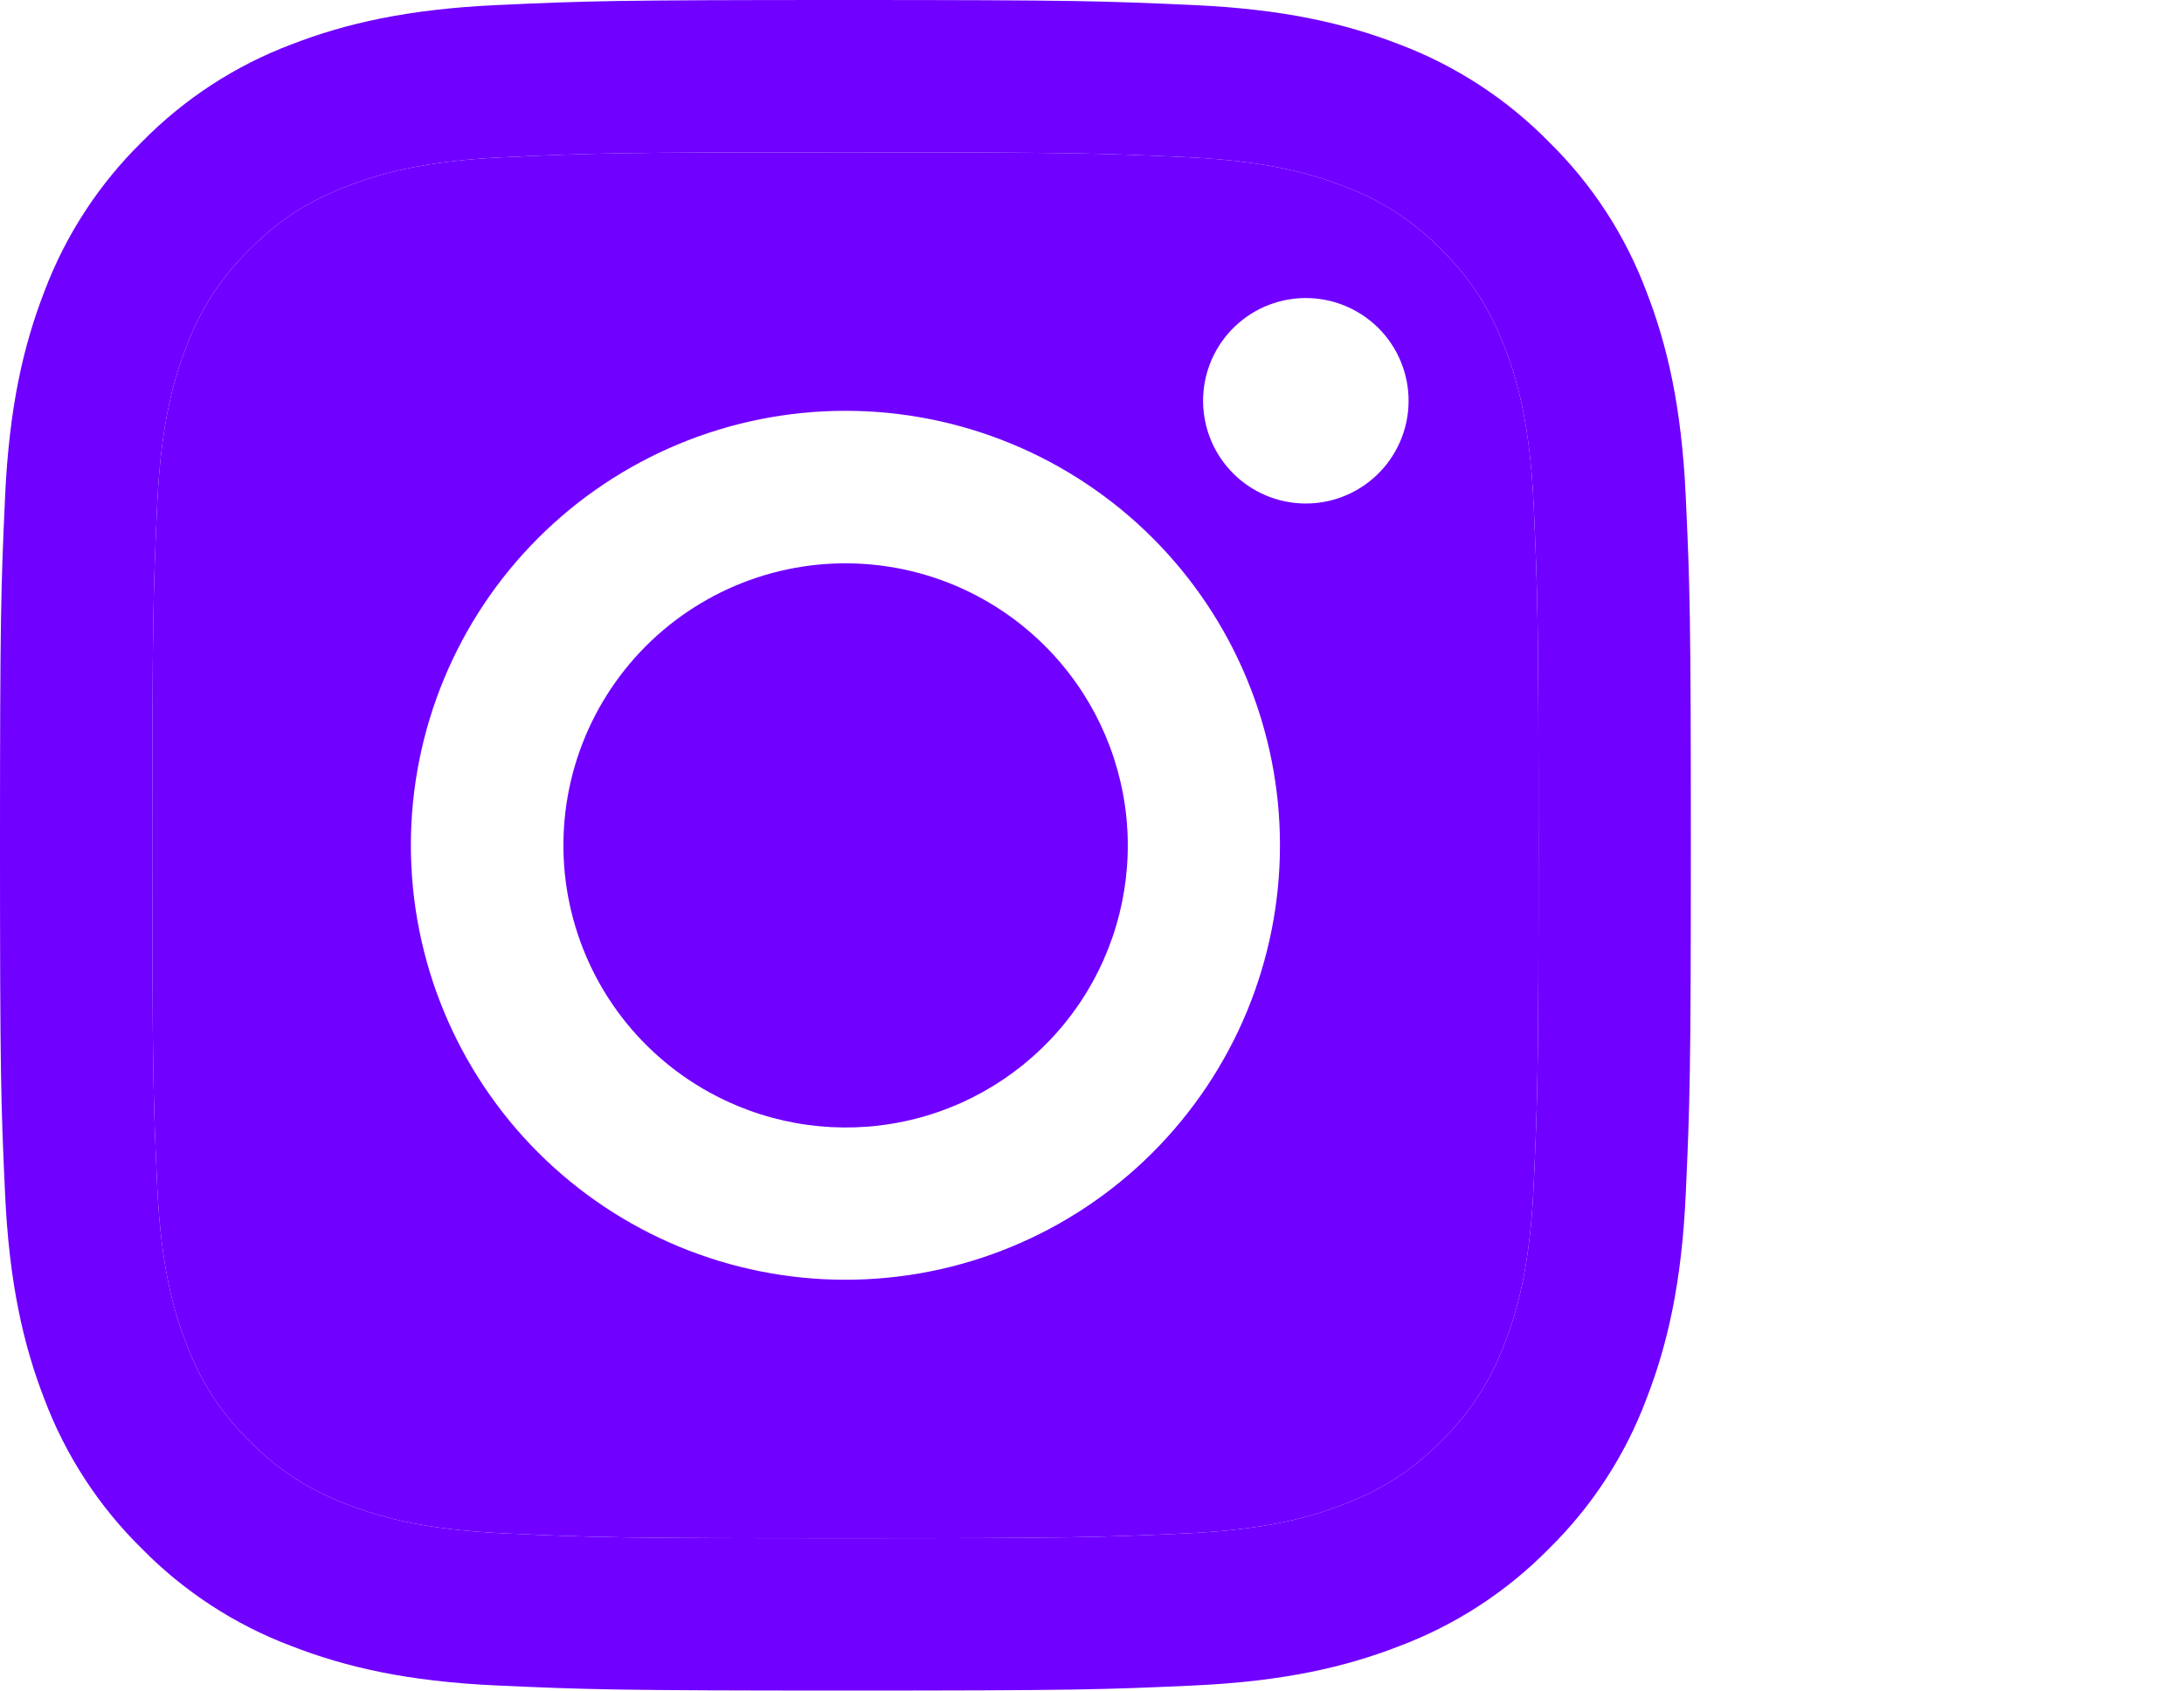
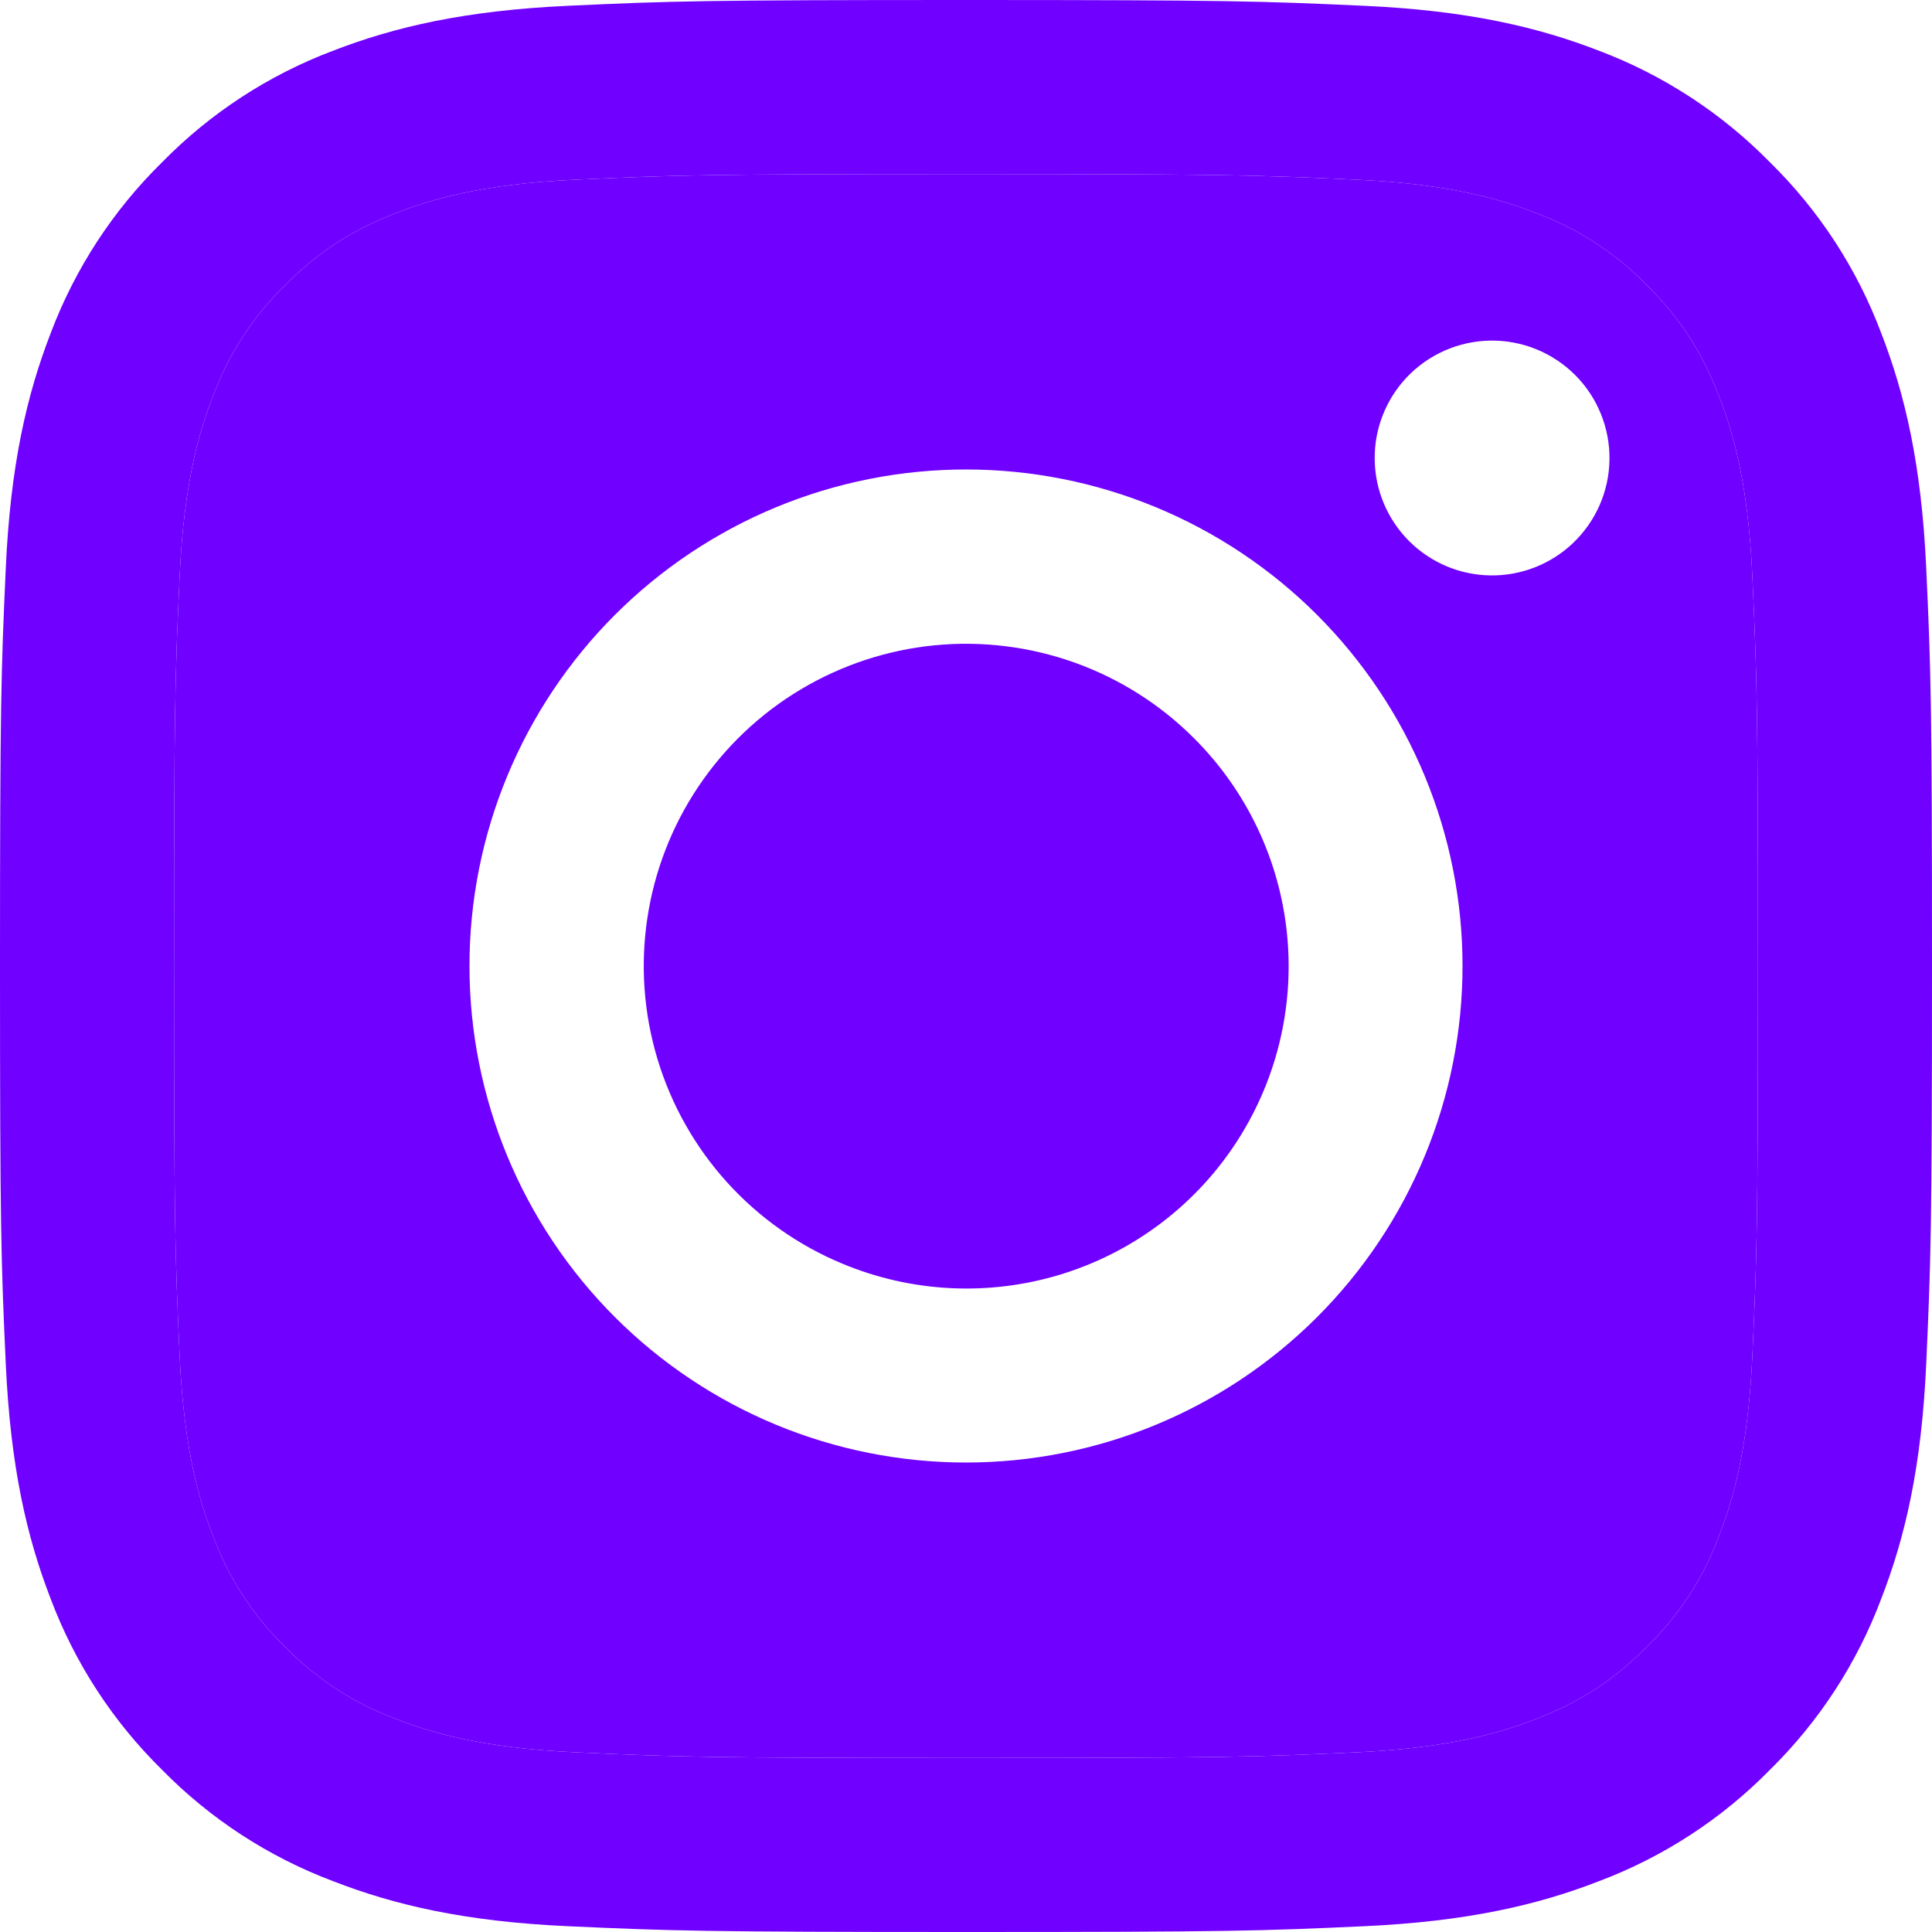
- <svg xmlns="http://www.w3.org/2000/svg" width="62" height="48" viewBox="0 0 62 48" fill="none">
+ <svg xmlns="http://www.w3.org/2000/svg" width="48" height="48" viewBox="0 0 48 48" fill="none">
  <path fill-rule="evenodd" clip-rule="evenodd" d="M33.698 4.464C31.167 4.348 30.408 4.324 24 4.324C17.592 4.324 16.833 4.348 14.302 4.464C11.961 4.571 10.691 4.961 9.844 5.291C8.725 5.727 7.924 6.244 7.084 7.084C6.288 7.859 5.675 8.802 5.291 9.844C4.961 10.691 4.571 11.961 4.464 14.302C4.348 16.833 4.324 17.592 4.324 24C4.324 30.408 4.348 31.167 4.464 33.698C4.571 36.039 4.961 37.309 5.291 38.156C5.675 39.196 6.288 40.141 7.084 40.916C7.859 41.712 8.804 42.325 9.844 42.709C10.691 43.039 11.961 43.429 14.302 43.536C16.833 43.652 17.59 43.676 24 43.676C30.41 43.676 31.167 43.652 33.698 43.536C36.039 43.429 37.309 43.039 38.156 42.709C39.275 42.273 40.076 41.756 40.916 40.916C41.712 40.141 42.325 39.196 42.709 38.156C43.039 37.309 43.429 36.039 43.536 33.698C43.652 31.167 43.676 30.408 43.676 24C43.676 17.592 43.652 16.833 43.536 14.302C43.429 11.961 43.039 10.691 42.709 9.844C42.273 8.725 41.756 7.924 40.916 7.084C40.141 6.288 39.198 5.675 38.156 5.291C37.309 4.961 36.039 4.571 33.698 4.464ZM19.279 12.603C17.782 13.223 16.423 14.132 15.277 15.277C12.964 17.59 11.664 20.728 11.664 24C11.664 27.272 12.964 30.41 15.277 32.723C17.59 35.036 20.728 36.336 24 36.336C27.272 36.336 30.41 35.036 32.723 32.723C33.868 31.577 34.777 30.218 35.397 28.721C36.017 27.224 36.336 25.62 36.336 24C36.336 22.38 36.017 20.776 35.397 19.279C34.777 17.782 33.868 16.423 32.723 15.277C31.577 14.132 30.218 13.223 28.721 12.603C27.224 11.983 25.62 11.664 24 11.664C22.38 11.664 20.776 11.983 19.279 12.603ZM39.74 12.554C39.583 12.911 39.356 13.233 39.072 13.501C38.52 14.022 37.787 14.307 37.028 14.296C36.269 14.285 35.544 13.979 35.008 13.442C34.471 12.905 34.165 12.181 34.154 11.422C34.142 10.663 34.428 9.93 34.948 9.377C35.216 9.094 35.538 8.866 35.895 8.709C36.252 8.552 36.638 8.468 37.028 8.462C37.418 8.457 37.805 8.529 38.167 8.676C38.529 8.823 38.857 9.041 39.133 9.316C39.409 9.592 39.627 9.921 39.773 10.283C39.92 10.644 39.993 11.031 39.987 11.422C39.981 11.812 39.898 12.197 39.74 12.554Z" fill="#7000FF" />
  <path d="M20.934 31.398C22.646 32.111 24.553 32.207 26.328 31.671C28.103 31.134 29.637 29.998 30.667 28.456C31.697 26.914 32.16 25.062 31.977 23.217C31.794 21.372 30.975 19.647 29.662 18.338C28.825 17.501 27.812 16.861 26.698 16.462C25.583 16.064 24.394 15.917 23.216 16.033C22.038 16.149 20.9 16.526 19.885 17.134C18.869 17.743 18.002 18.569 17.344 19.553C16.686 20.537 16.255 21.655 16.081 22.826C15.907 23.997 15.995 25.192 16.339 26.325C16.682 27.458 17.272 28.5 18.067 29.378C18.862 30.255 19.841 30.945 20.934 31.398Z" fill="#7000FF" />
  <path fill-rule="evenodd" clip-rule="evenodd" d="M14.105 0.144C16.665 0.026 17.481 0 24 0C30.519 0 31.335 0.028 33.892 0.144C36.45 0.26 38.195 0.668 39.722 1.259C41.322 1.863 42.772 2.808 43.972 4.03C45.194 5.228 46.137 6.676 46.739 8.278C47.332 9.805 47.738 11.55 47.856 14.103C47.974 16.667 48 17.483 48 24C48 30.519 47.972 31.335 47.856 33.895C47.74 36.447 47.332 38.193 46.739 39.72C46.137 41.322 45.193 42.773 43.972 43.972C42.772 45.194 41.322 46.137 39.722 46.739C38.195 47.332 36.45 47.738 33.897 47.856C31.335 47.974 30.519 48 24 48C17.481 48 16.665 47.972 14.105 47.856C11.553 47.74 9.807 47.332 8.28 46.739C6.678 46.137 5.227 45.193 4.028 43.972C2.807 42.774 1.862 41.323 1.259 39.722C0.668 38.195 0.262 36.45 0.144 33.897C0.026 31.333 0 30.517 0 24C0 17.481 0.028 16.665 0.144 14.108C0.26 11.55 0.668 9.805 1.259 8.278C1.863 6.677 2.808 5.226 4.03 4.028C5.228 2.807 6.677 1.862 8.278 1.259C9.805 0.668 11.553 0.262 14.105 0.144ZM33.698 4.464C31.167 4.348 30.408 4.324 24 4.324C17.592 4.324 16.833 4.348 14.302 4.464C11.961 4.571 10.691 4.961 9.844 5.291C8.725 5.727 7.924 6.244 7.084 7.084C6.288 7.859 5.675 8.802 5.291 9.844C4.961 10.691 4.571 11.961 4.464 14.302C4.348 16.833 4.324 17.592 4.324 24C4.324 30.408 4.348 31.167 4.464 33.698C4.571 36.039 4.961 37.309 5.291 38.156C5.675 39.196 6.288 40.141 7.084 40.916C7.859 41.712 8.804 42.325 9.844 42.709C10.691 43.039 11.961 43.429 14.302 43.536C16.833 43.652 17.59 43.676 24 43.676C30.41 43.676 31.167 43.652 33.698 43.536C36.039 43.429 37.309 43.039 38.156 42.709C39.275 42.273 40.076 41.756 40.916 40.916C41.712 40.141 42.325 39.196 42.709 38.156C43.039 37.309 43.429 36.039 43.536 33.698C43.652 31.167 43.676 30.408 43.676 24C43.676 17.592 43.652 16.833 43.536 14.302C43.429 11.961 43.039 10.691 42.709 9.844C42.273 8.725 41.756 7.924 40.916 7.084C40.141 6.288 39.198 5.675 38.156 5.291C37.309 4.961 36.039 4.571 33.698 4.464Z" fill="#7000FF" />
</svg>
